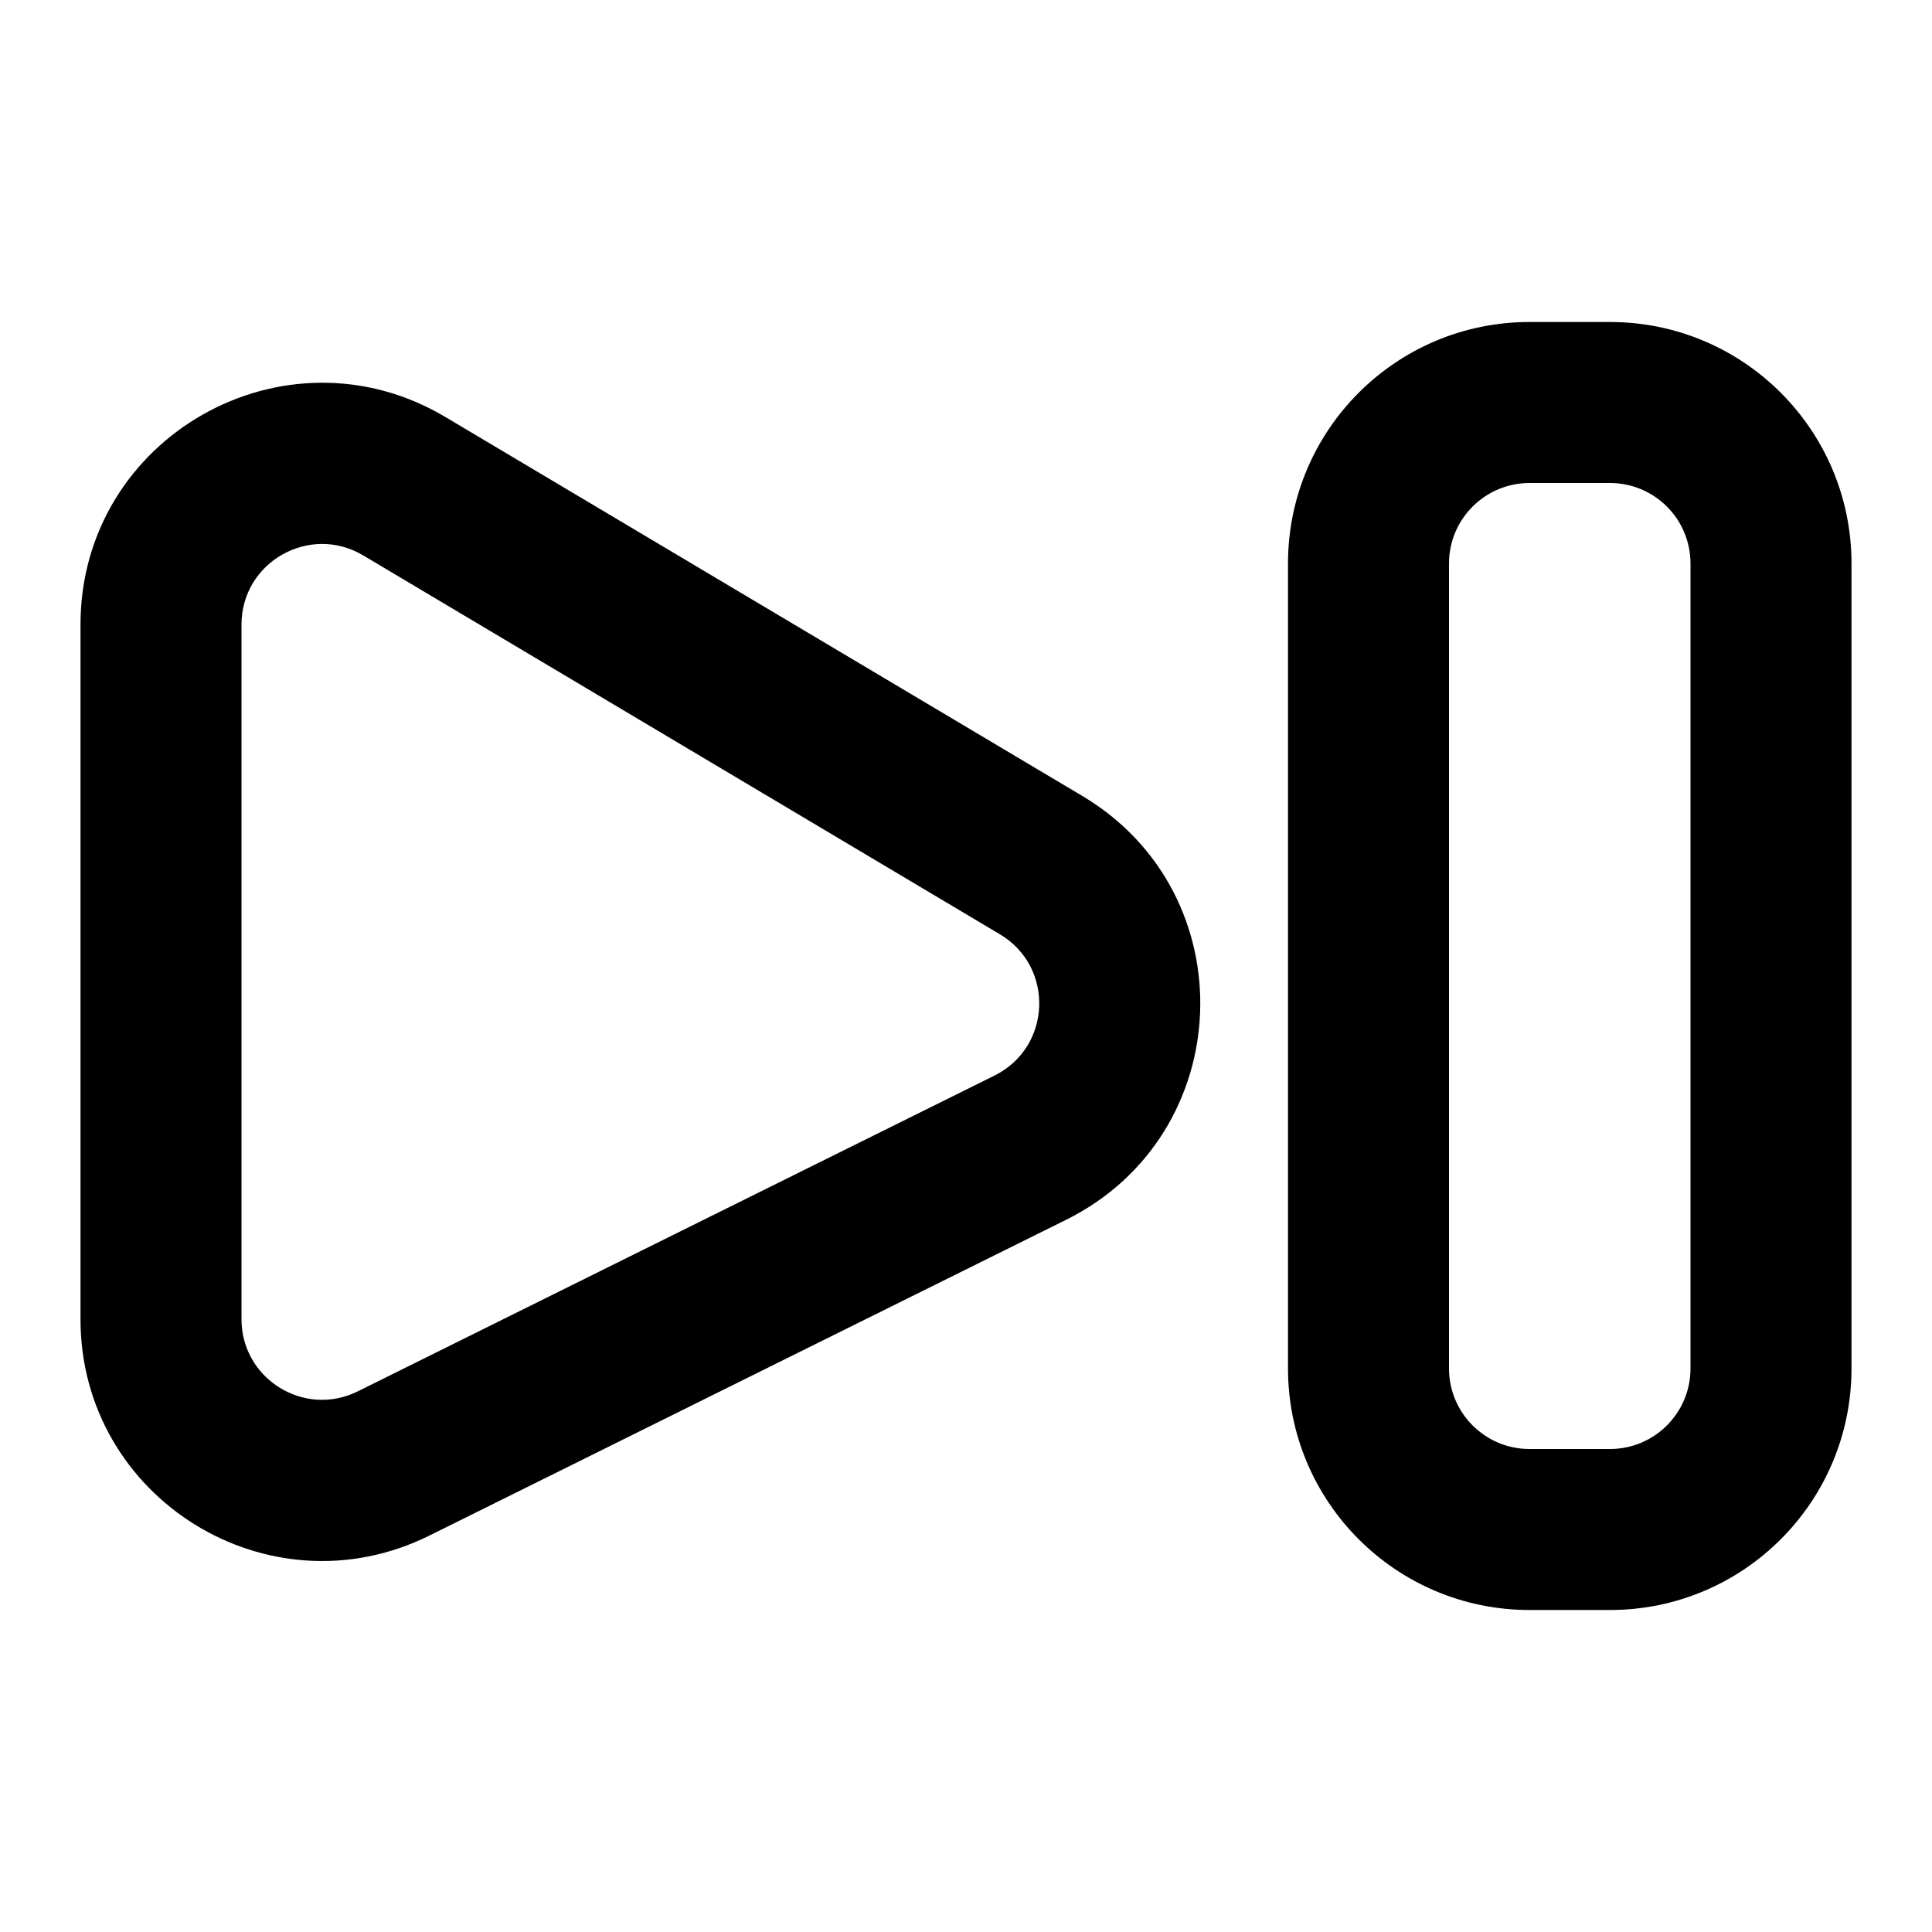
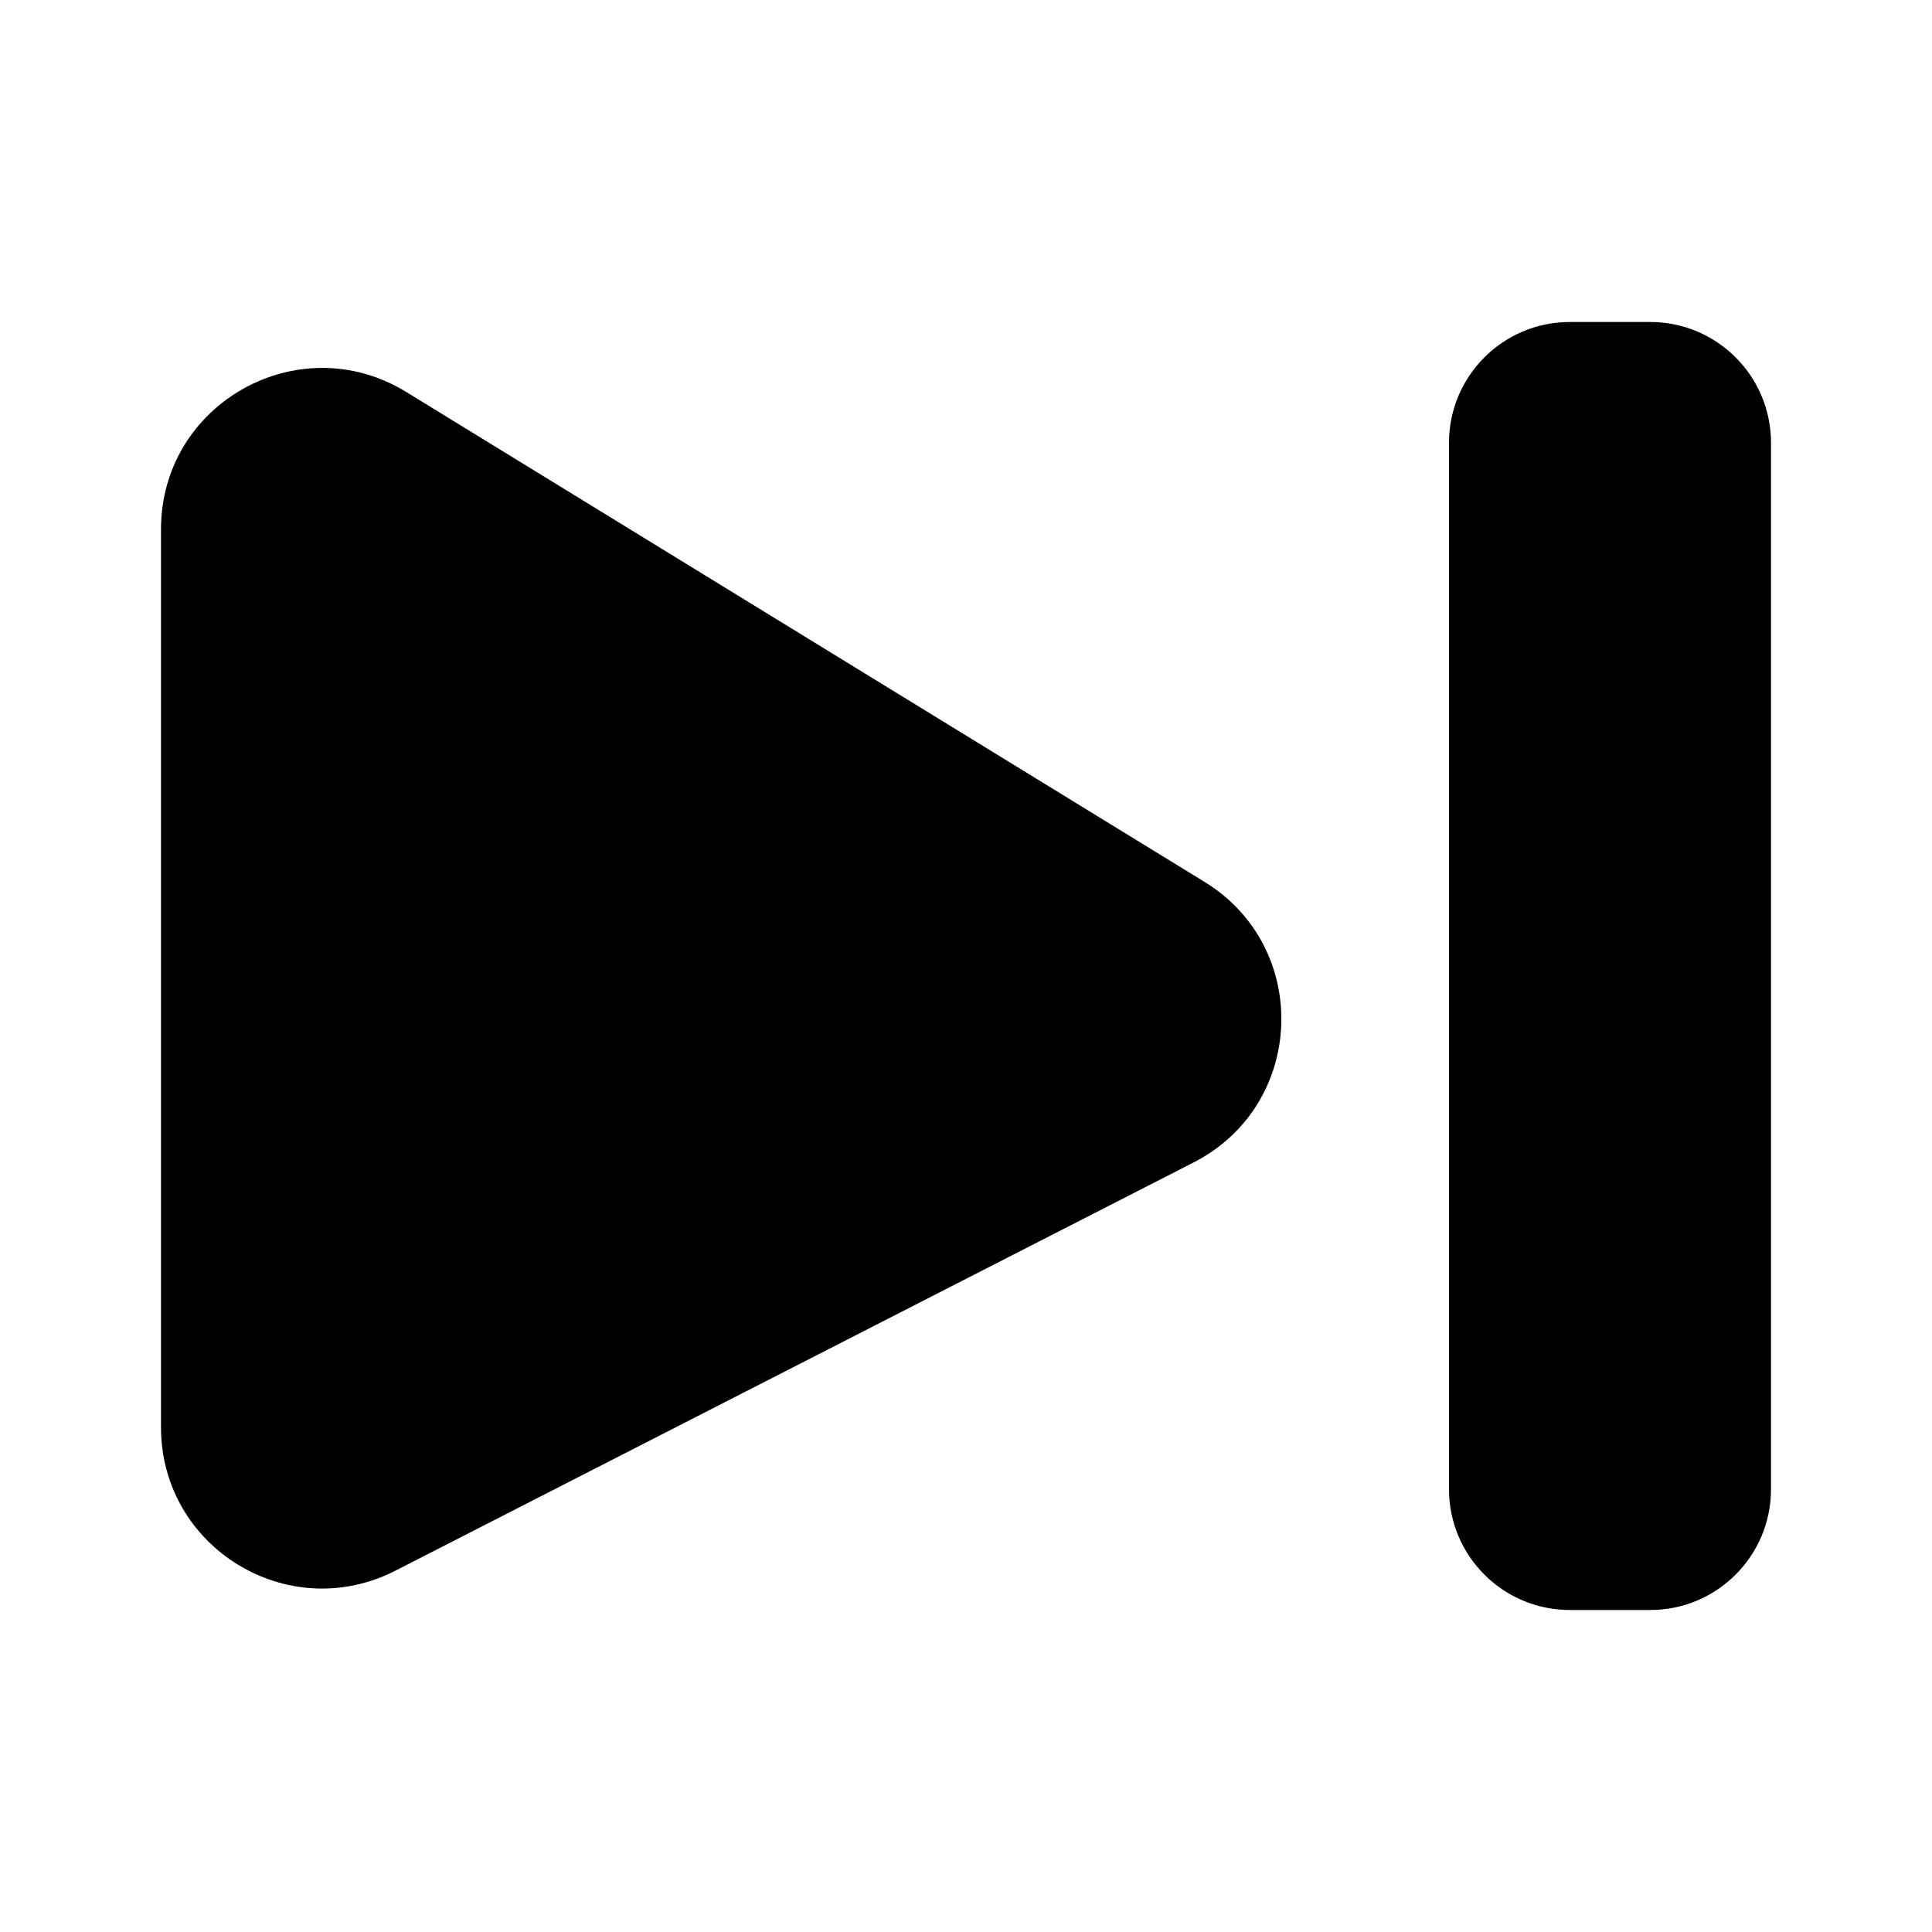
<svg xmlns="http://www.w3.org/2000/svg" viewBox="0 0 24 24" fill="currentColor">
-   <path fill-rule="evenodd" clip-rule="evenodd" d="M19 4H20C21.657 4 23 5.343 23 7V17C23 18.657 21.657 20 20 20H19C17.343 20 16 18.657 16 17V7C16 5.343 17.343 4 19 4ZM19 6C18.448 6 18 6.448 18 7V17C18 17.552 18.448 18 19 18H20C20.552 18 21 17.552 21 17V7C21 6.448 20.552 6 20 6H19Z" fill="currentColor" />
-   <path fill-rule="evenodd" clip-rule="evenodd" d="M1 7.759V16.388C1 18.614 3.339 20.064 5.333 19.076L13.243 15.153C15.372 14.097 15.487 11.103 13.444 9.887L5.534 5.181C3.534 3.991 1 5.432 1 7.759ZM4.444 17.284L12.354 13.361C13.064 13.009 13.102 12.011 12.421 11.606L4.511 6.899C3.845 6.503 3 6.983 3 7.759V16.388C3 17.13 3.78 17.613 4.444 17.284Z" fill="currentColor" />
+   <path d="M2 17.731V6.574C2 5.01 3.713 4.051 5.046 4.869L14.963 10.955C16.294 11.771 16.218 13.729 14.828 14.44L4.911 19.512C3.58 20.192 2 19.226 2 17.731Z" fill="currentColor" />
+   <path d="M18 5.5C18 4.672 18.672 4 19.5 4H20.5C21.328 4 22 4.672 22 5.5V18.5C22 19.328 21.328 20 20.5 20H19.5C18.672 20 18 19.328 18 18.5V5.5Z" fill="currentColor" />
</svg>
